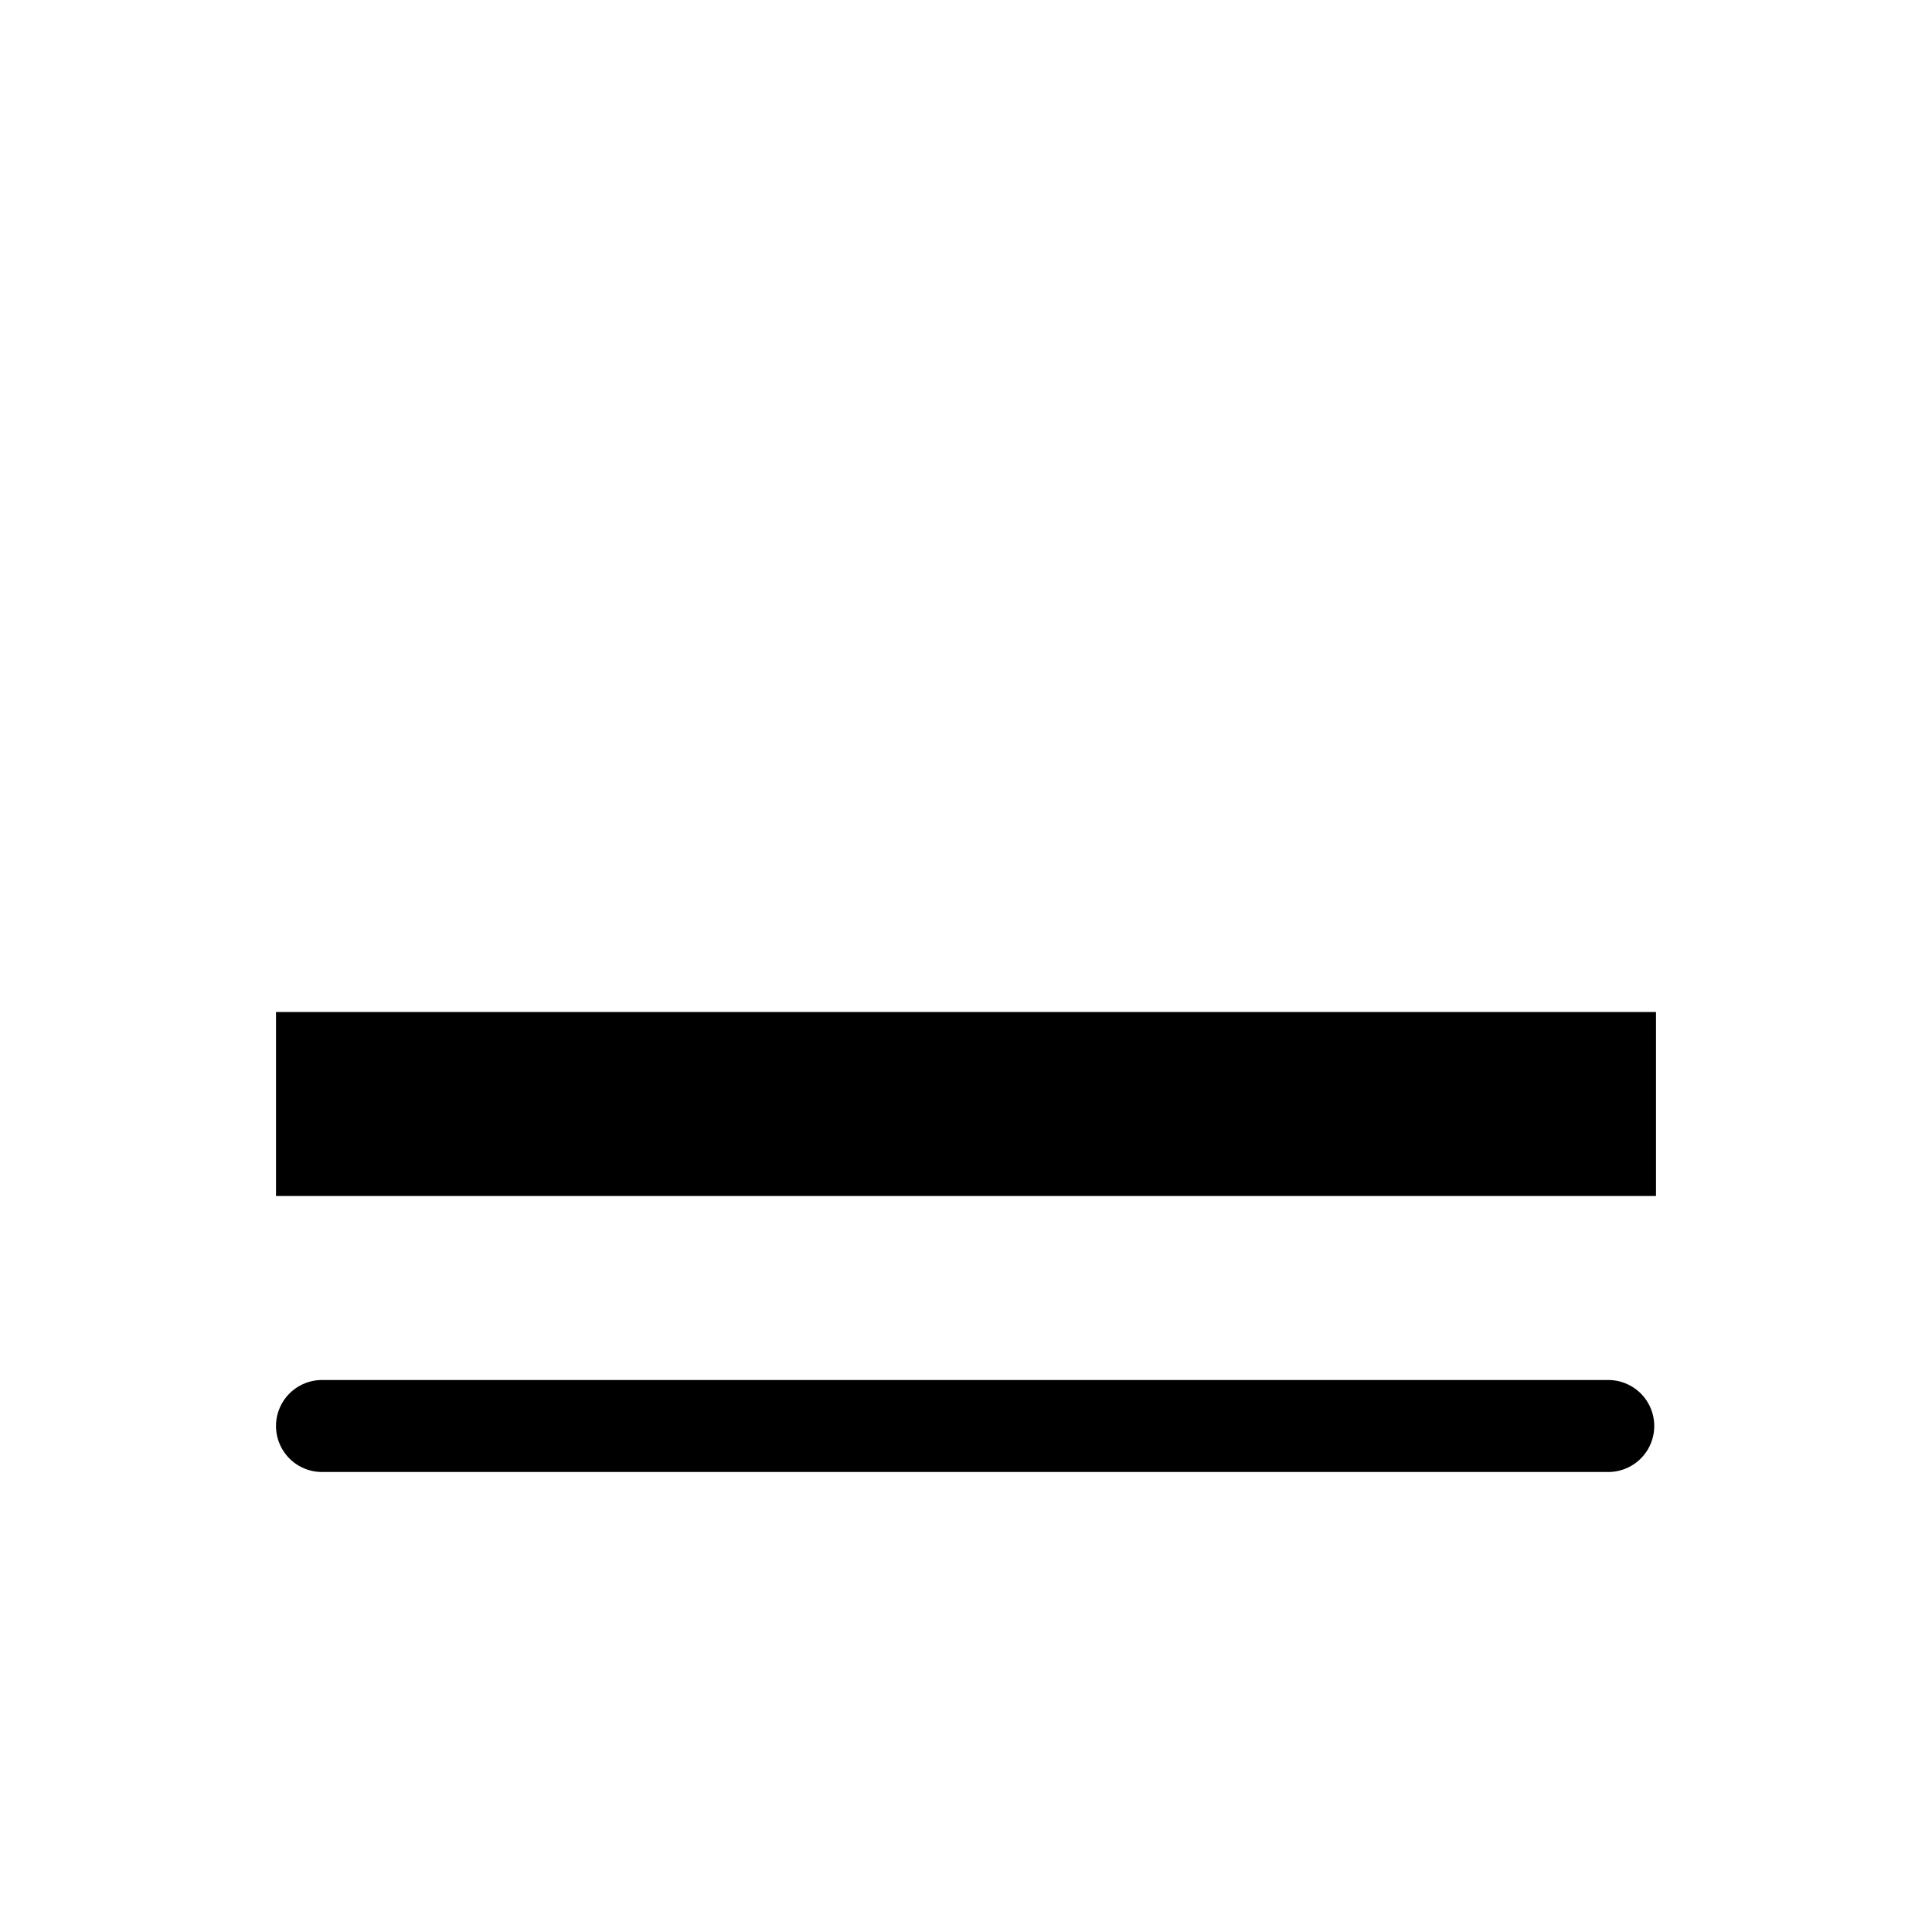
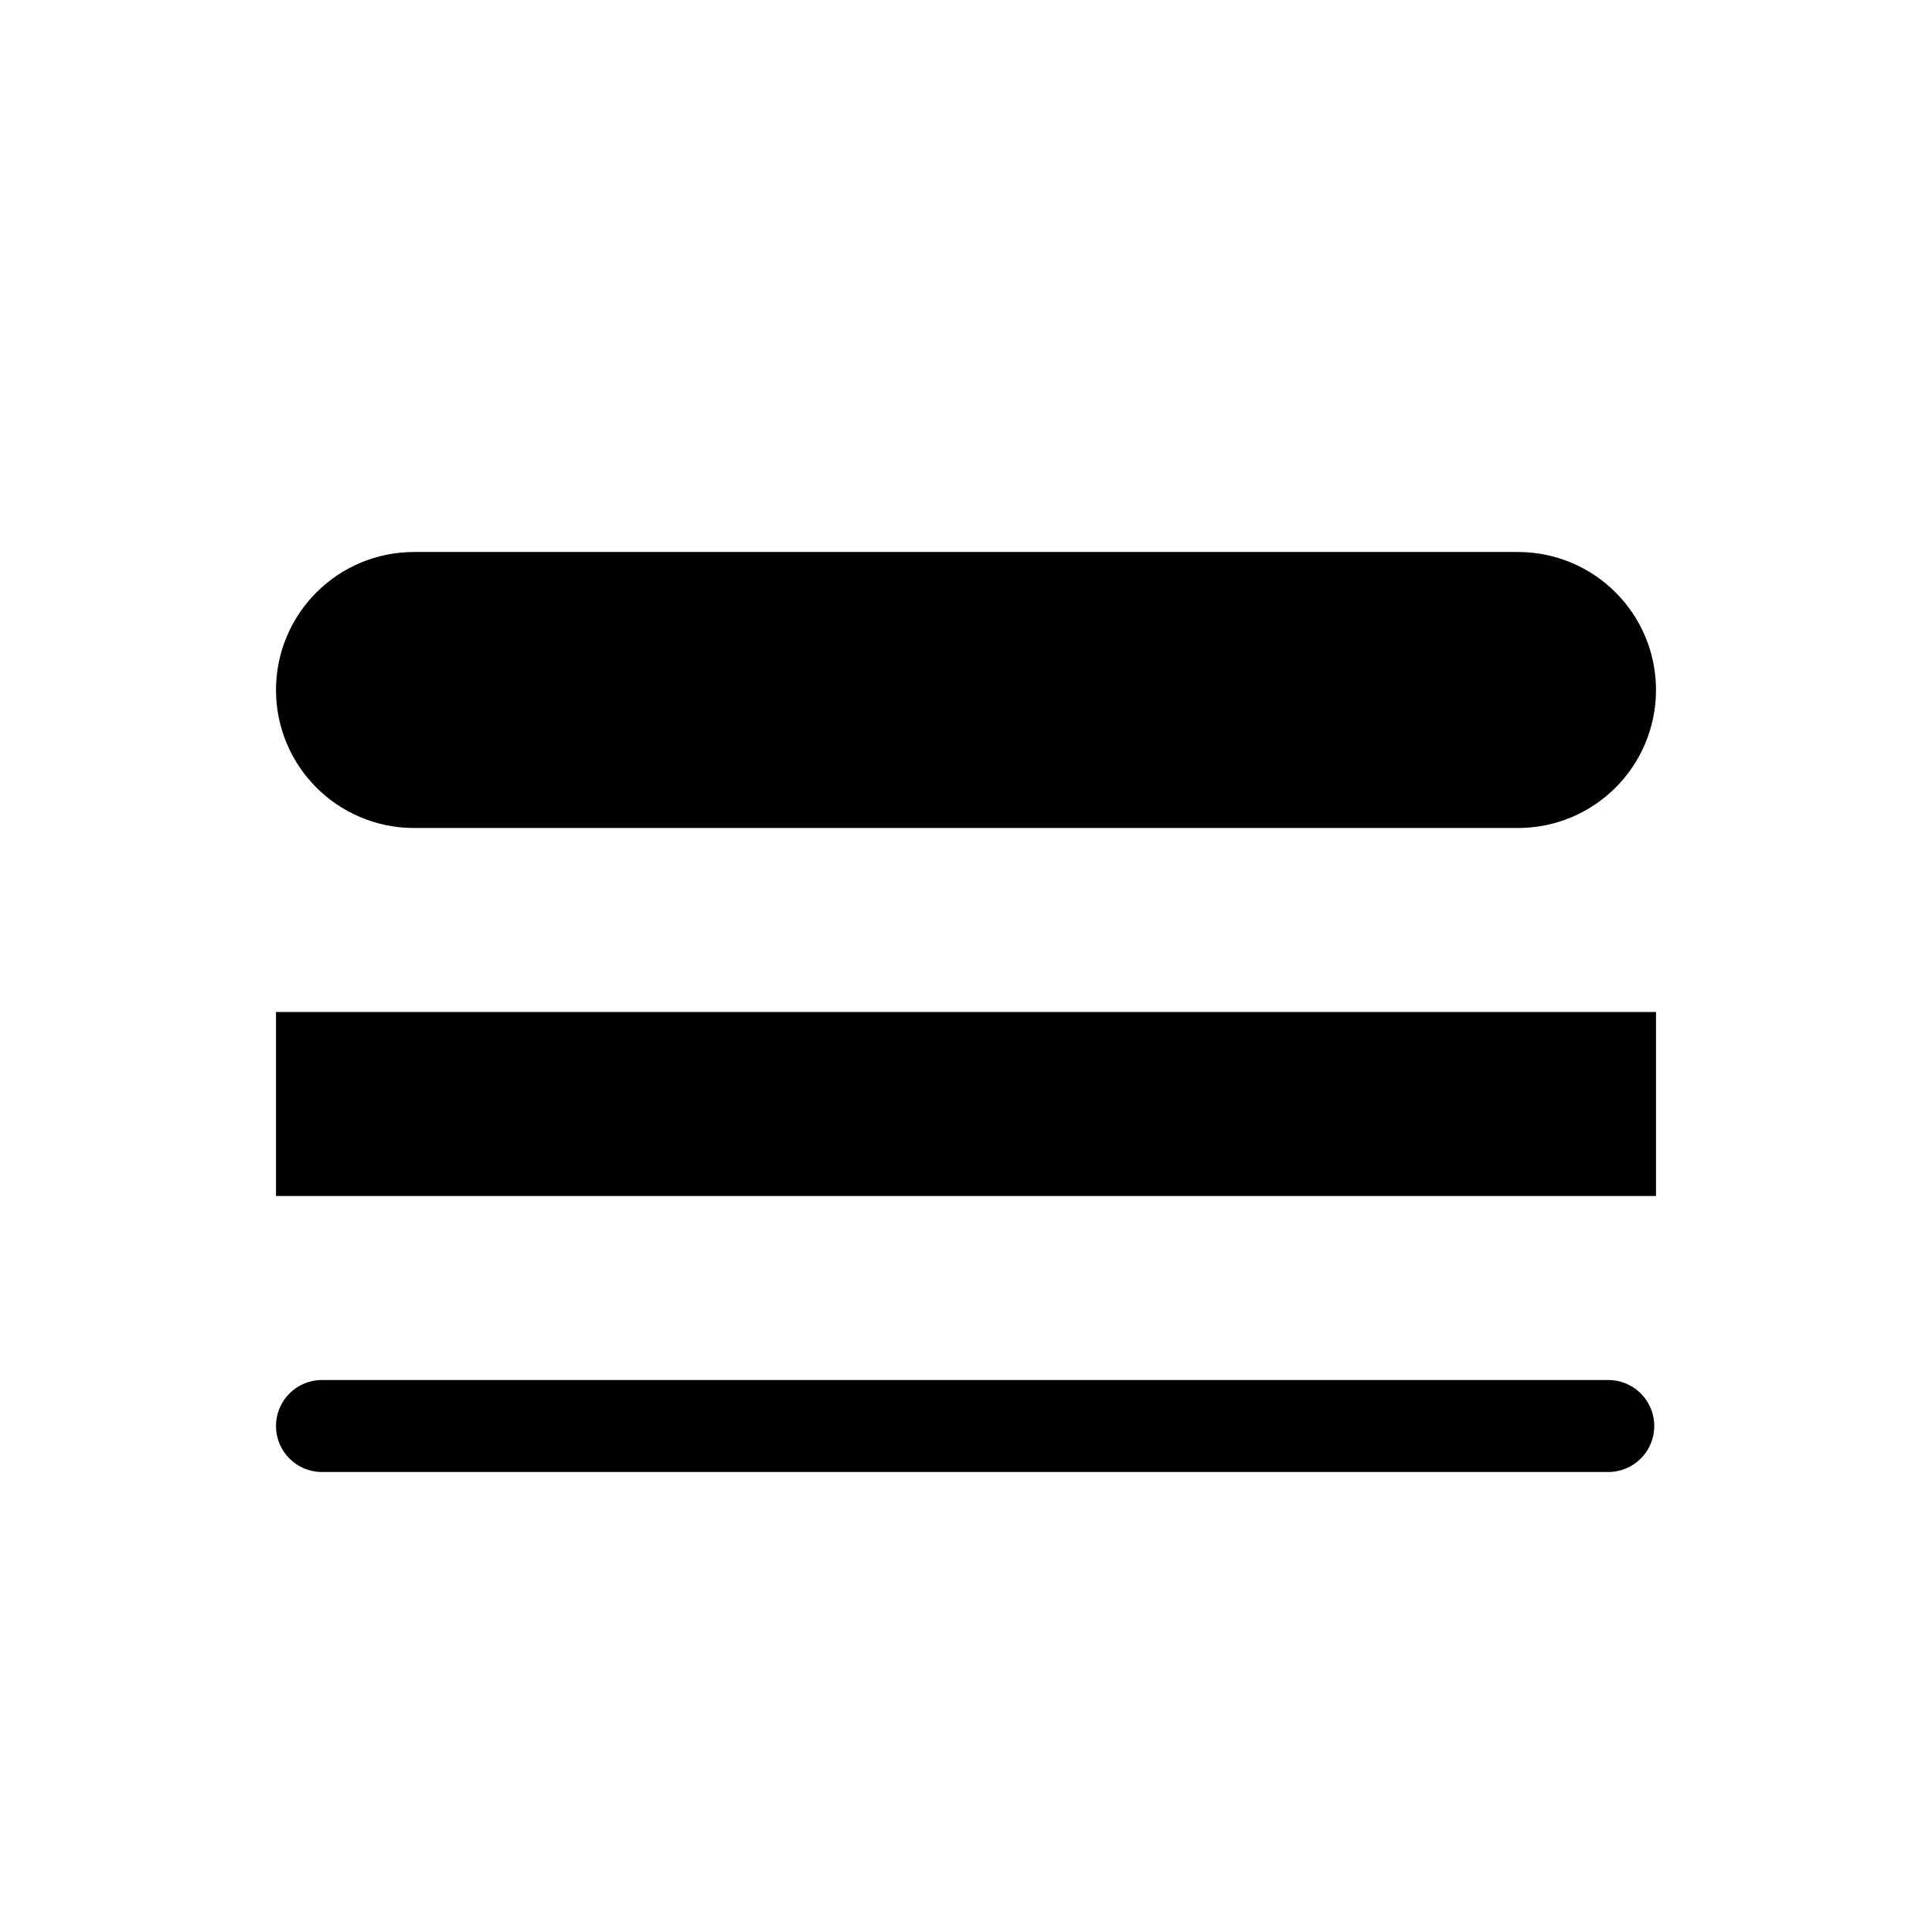
<svg xmlns="http://www.w3.org/2000/svg" viewBox="0 0 21 21" fill="currentColor">
  <g fill="none" fill-rule="evenodd" stroke="currentColor">
-     <rect fill="currentColor" rx="1" x="3.5" y="6.5" />
+     <rect fill="currentColor" height="2" rx="1" width="14" x="3.5" y="6.5" />
    <path d="m3.5 11.5h14v1h-14z" fill="currentColor" />
    <path d="m3.5 15.5h13.981" stroke-linecap="round" stroke-linejoin="round" />
  </g>
</svg>
